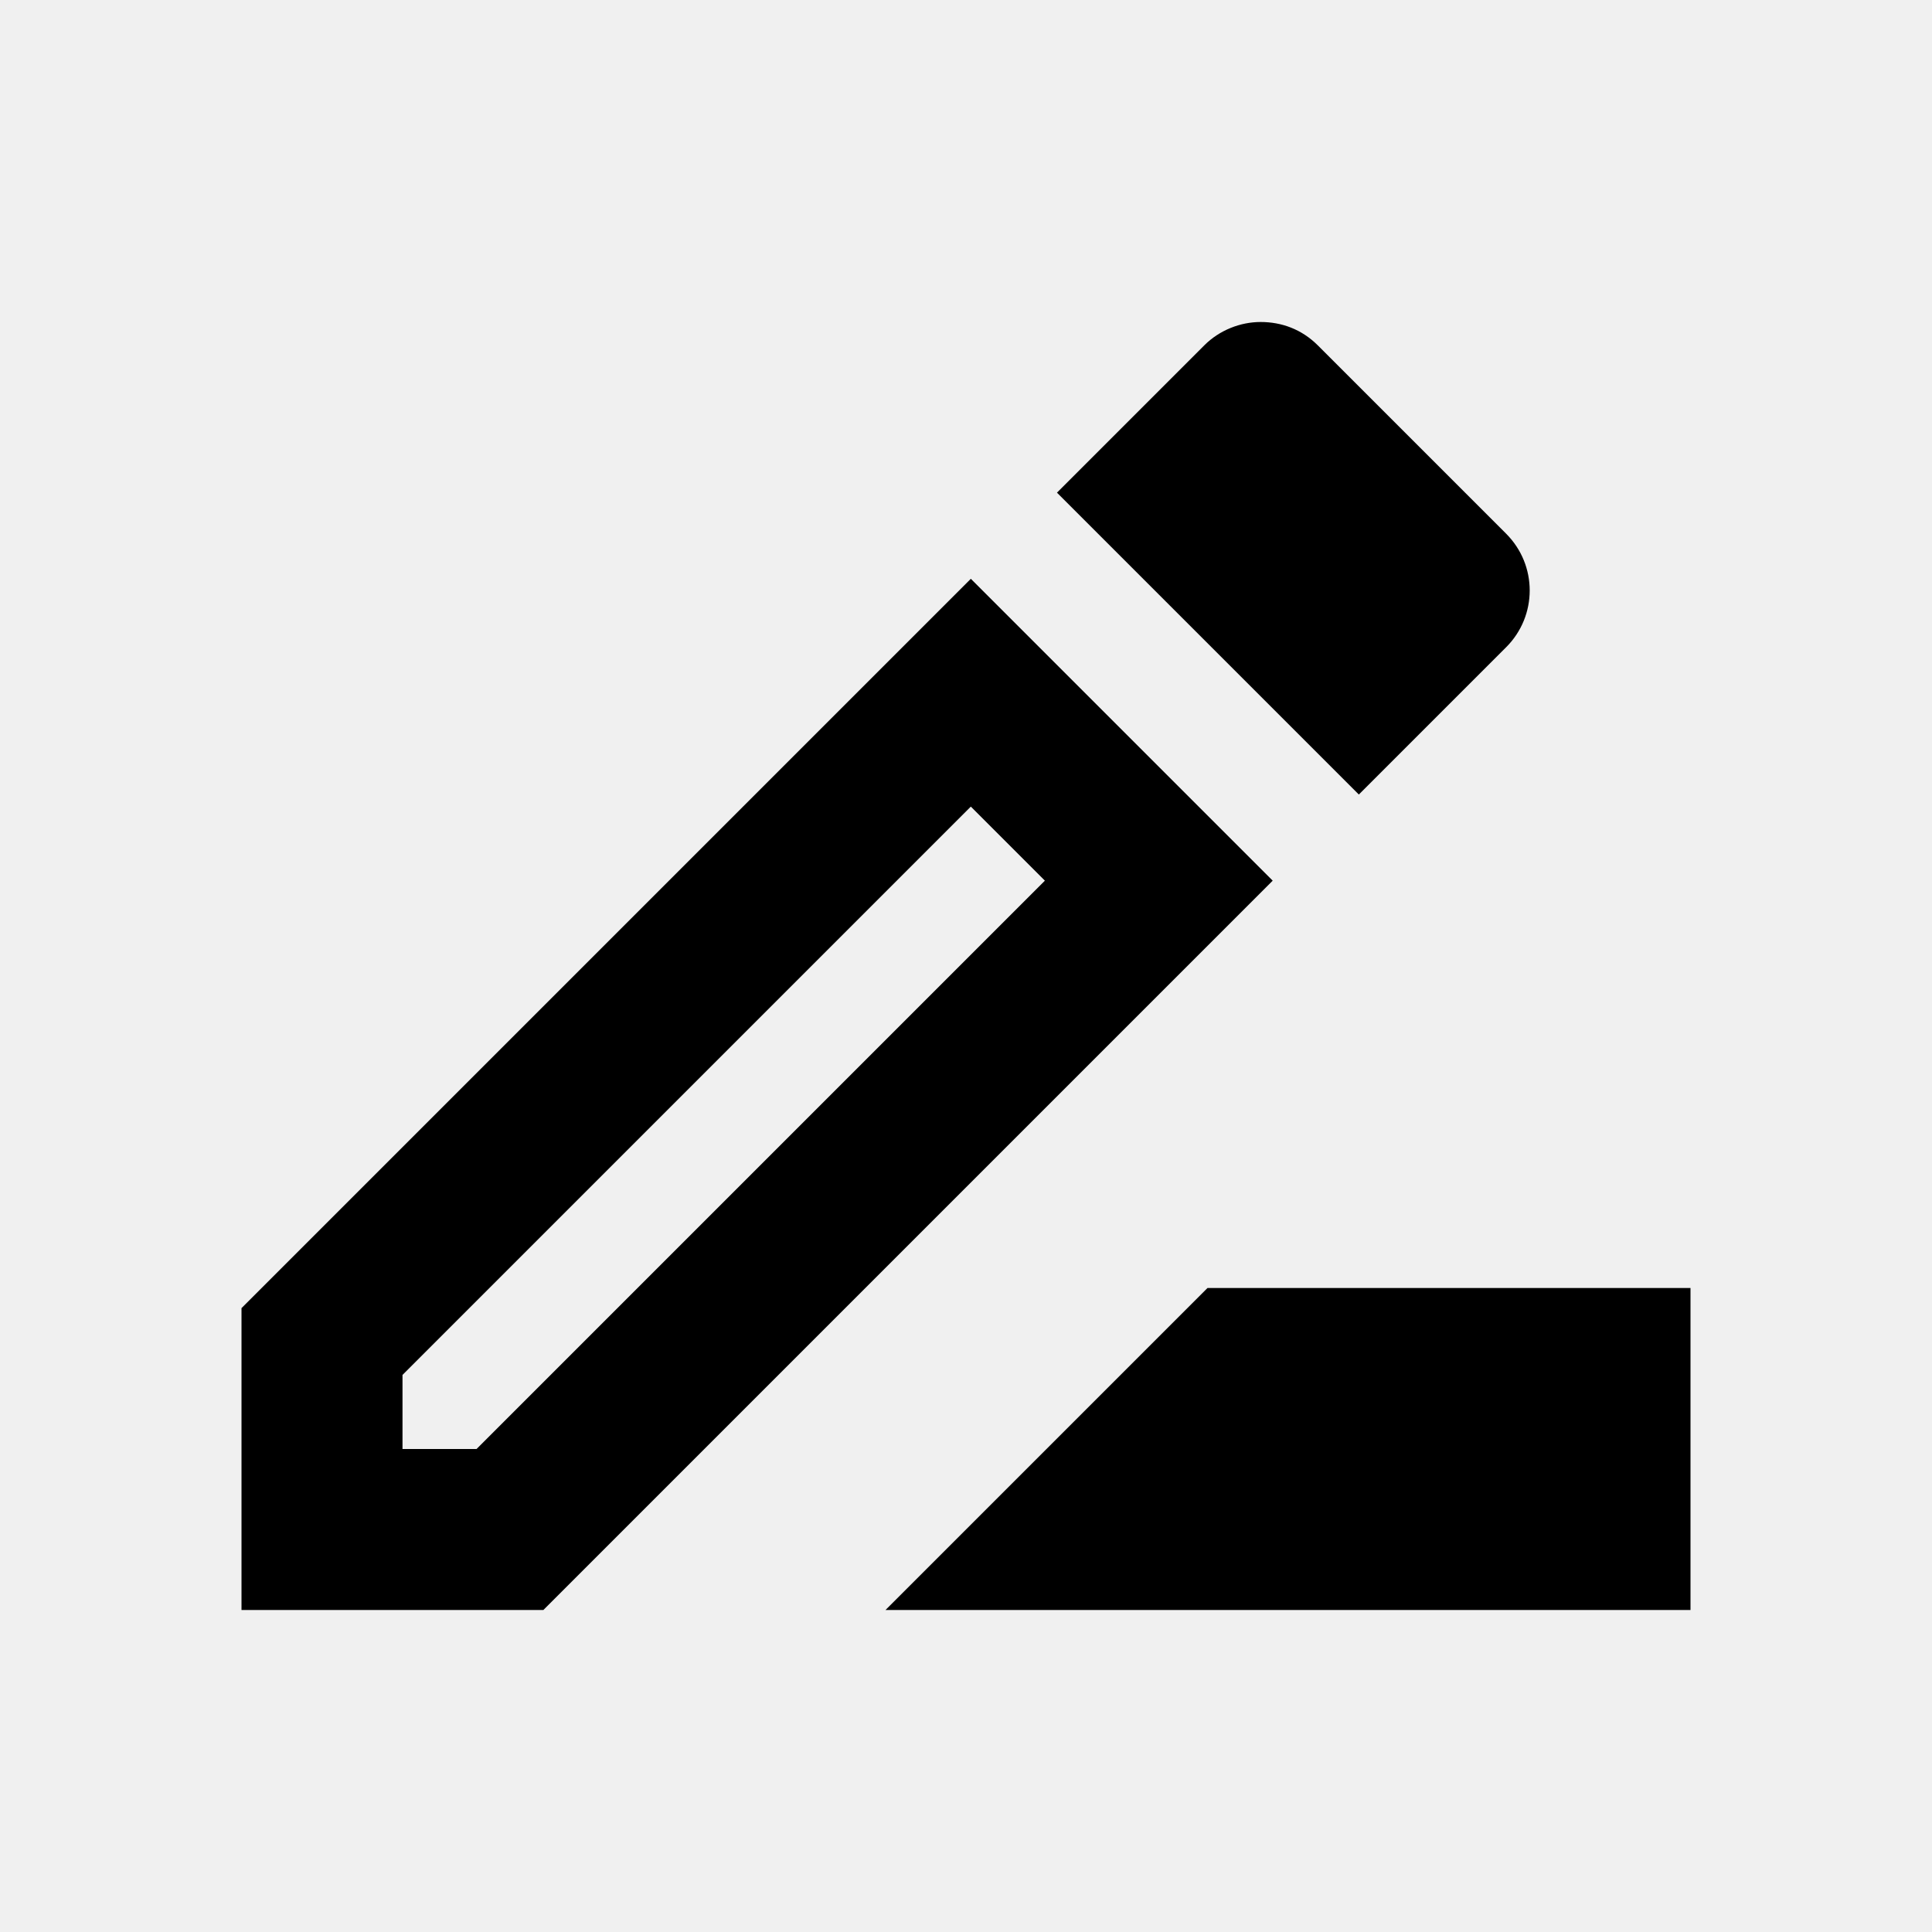
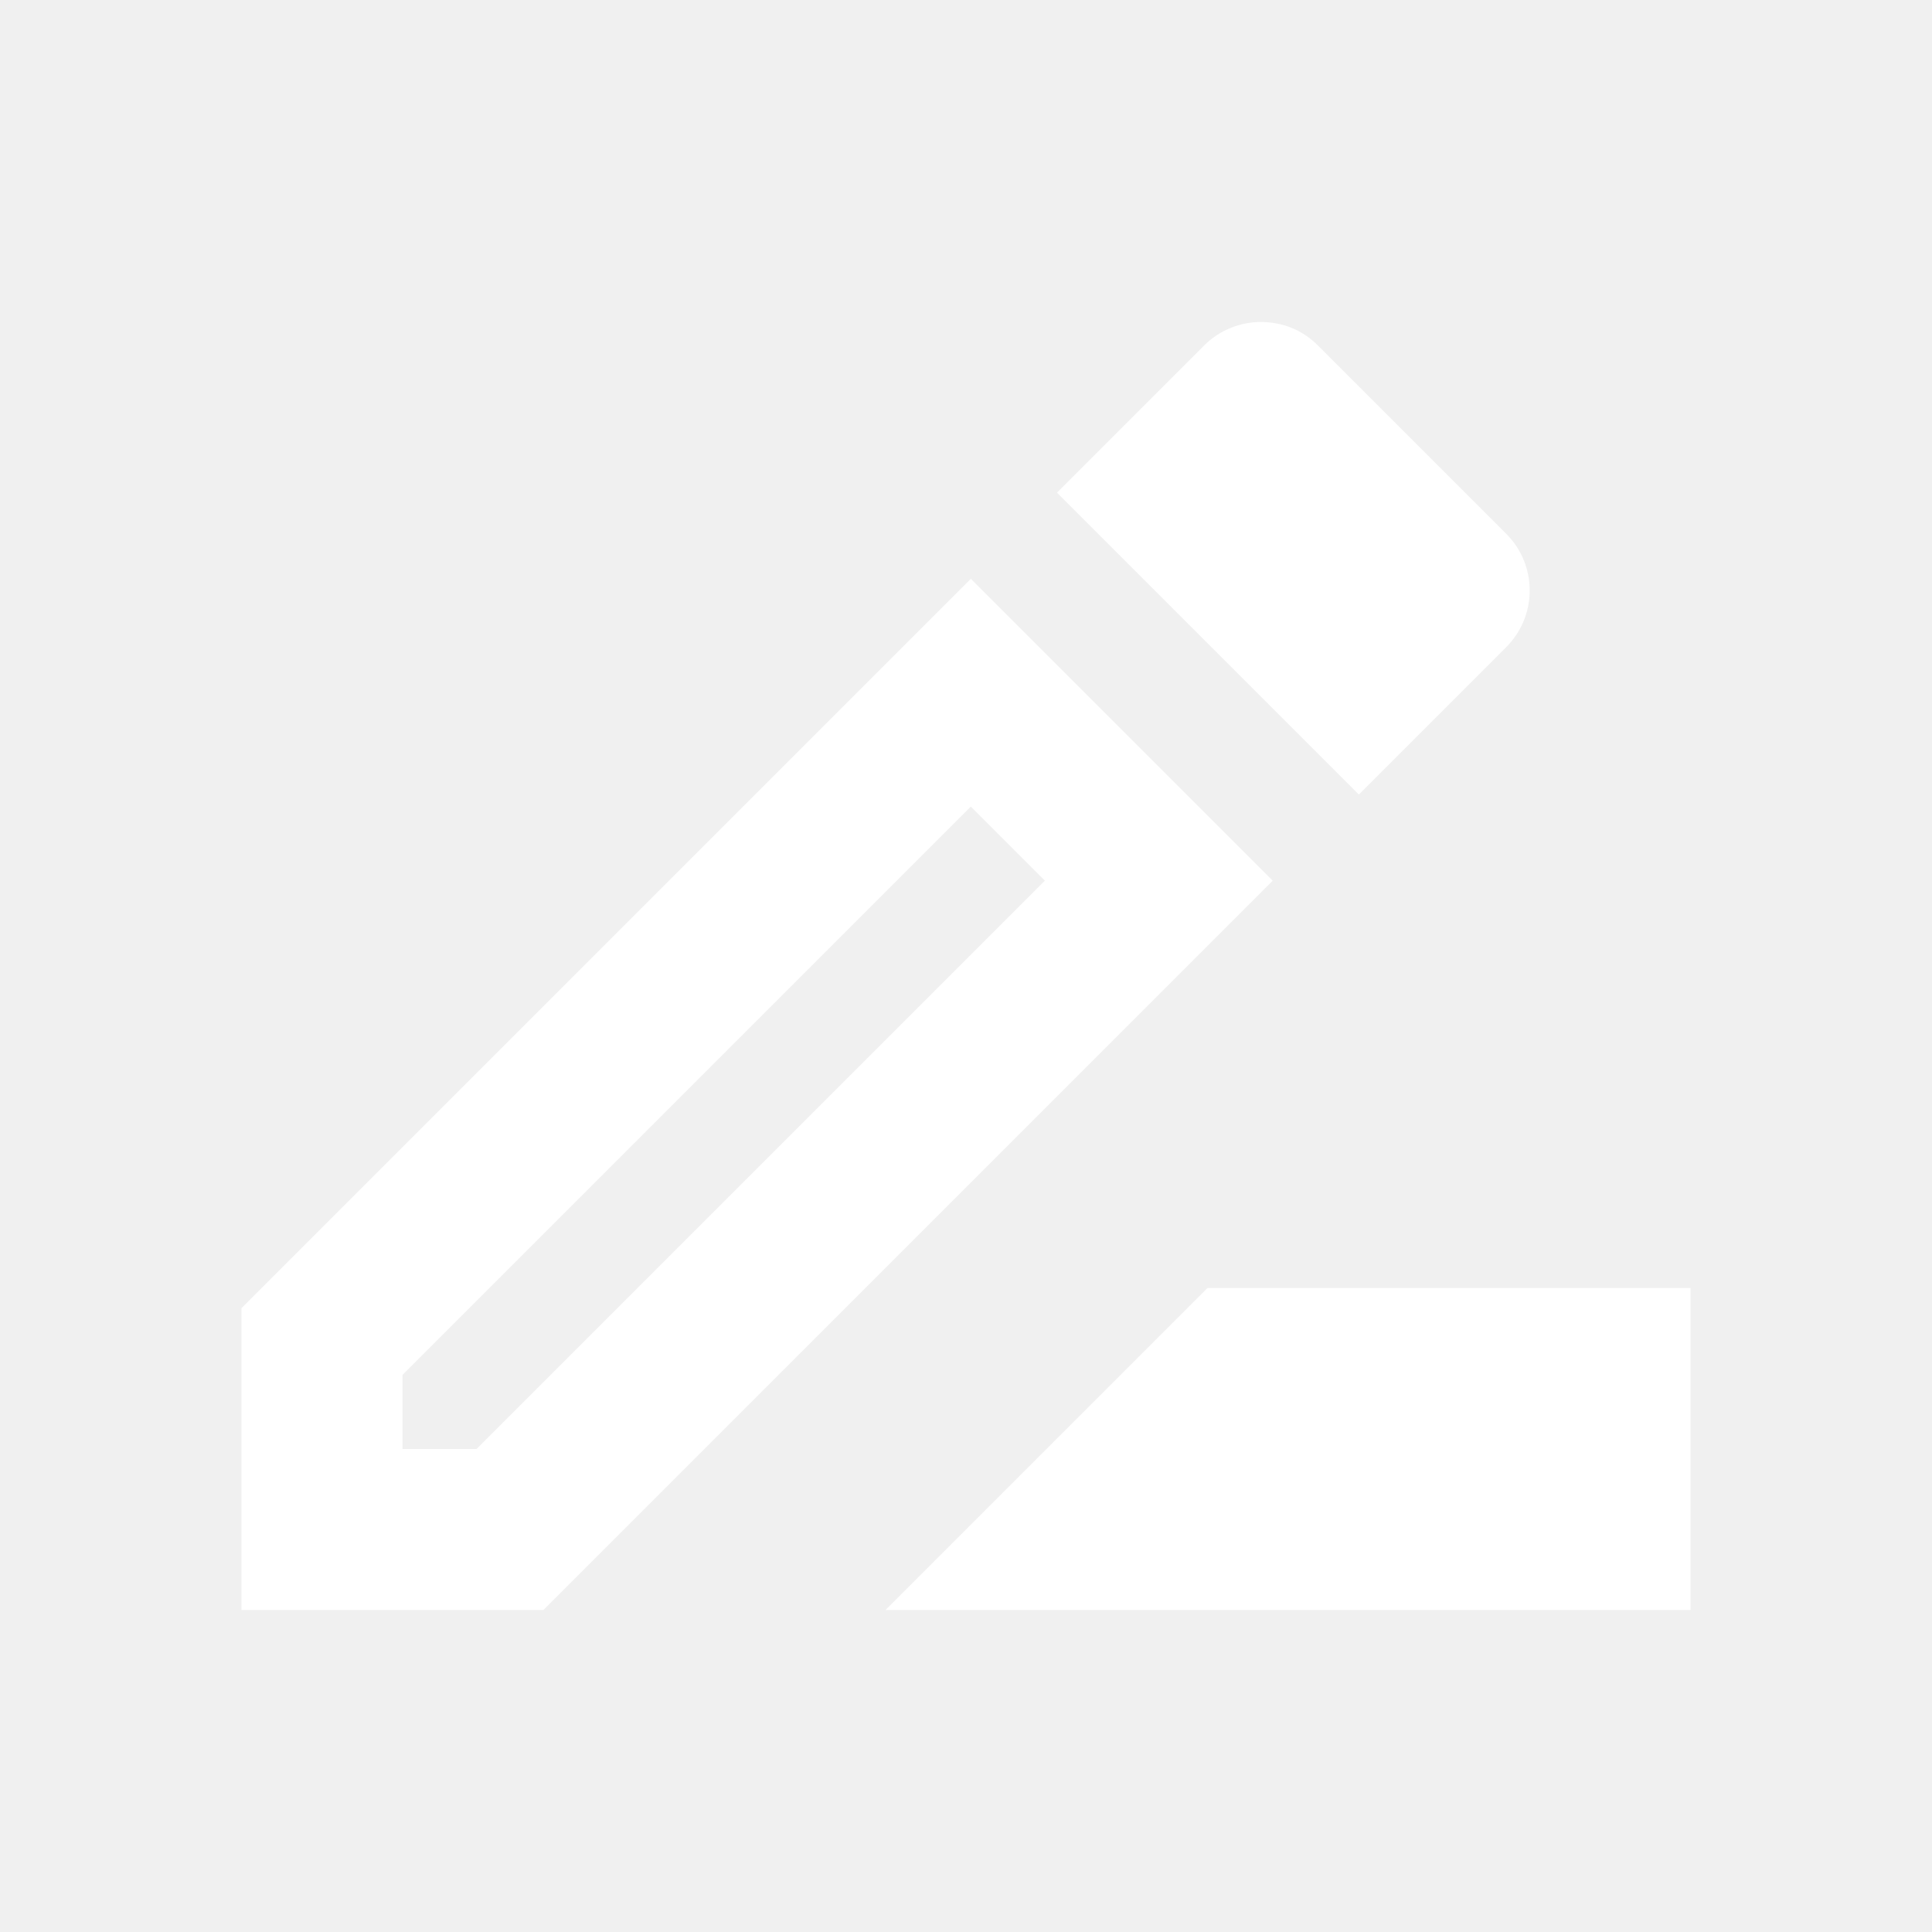
<svg xmlns="http://www.w3.org/2000/svg" width="24" height="24" viewBox="0 0 24 24" fill="none">
-   <path d="M15 16L11 20H21V16H15Z" fill="black" />
-   <path d="M12.06 7.19L3 16.25V20H6.75L15.81 10.94L12.06 7.19ZM5.92 18H5V17.08L12.06 10.02L12.98 10.94L5.92 18Z" fill="black" />
-   <path d="M18.71 8.04C19.1 7.65 19.1 7.02 18.71 6.63L16.37 4.29C16.17 4.09 15.92 4 15.66 4C15.41 4 15.15 4.1 14.96 4.29L13.13 6.12L16.88 9.87L18.71 8.04Z" fill="black" />
+   <path d="M15 16L11 20H21V16H15Z" fill="#fff" />
+   <path d="M12.06 7.19L3 16.25V20H6.75L15.81 10.94L12.06 7.19ZM5.92 18H5V17.08L12.06 10.02L12.98 10.94L5.92 18Z" fill="#fff" />
+   <path d="M18.71 8.04C19.1 7.65 19.1 7.02 18.71 6.63L16.37 4.29C16.17 4.09 15.92 4 15.66 4C15.41 4 15.15 4.1 14.96 4.29L13.13 6.12L16.88 9.87L18.71 8.04Z" fill="#fff" />
</svg>
